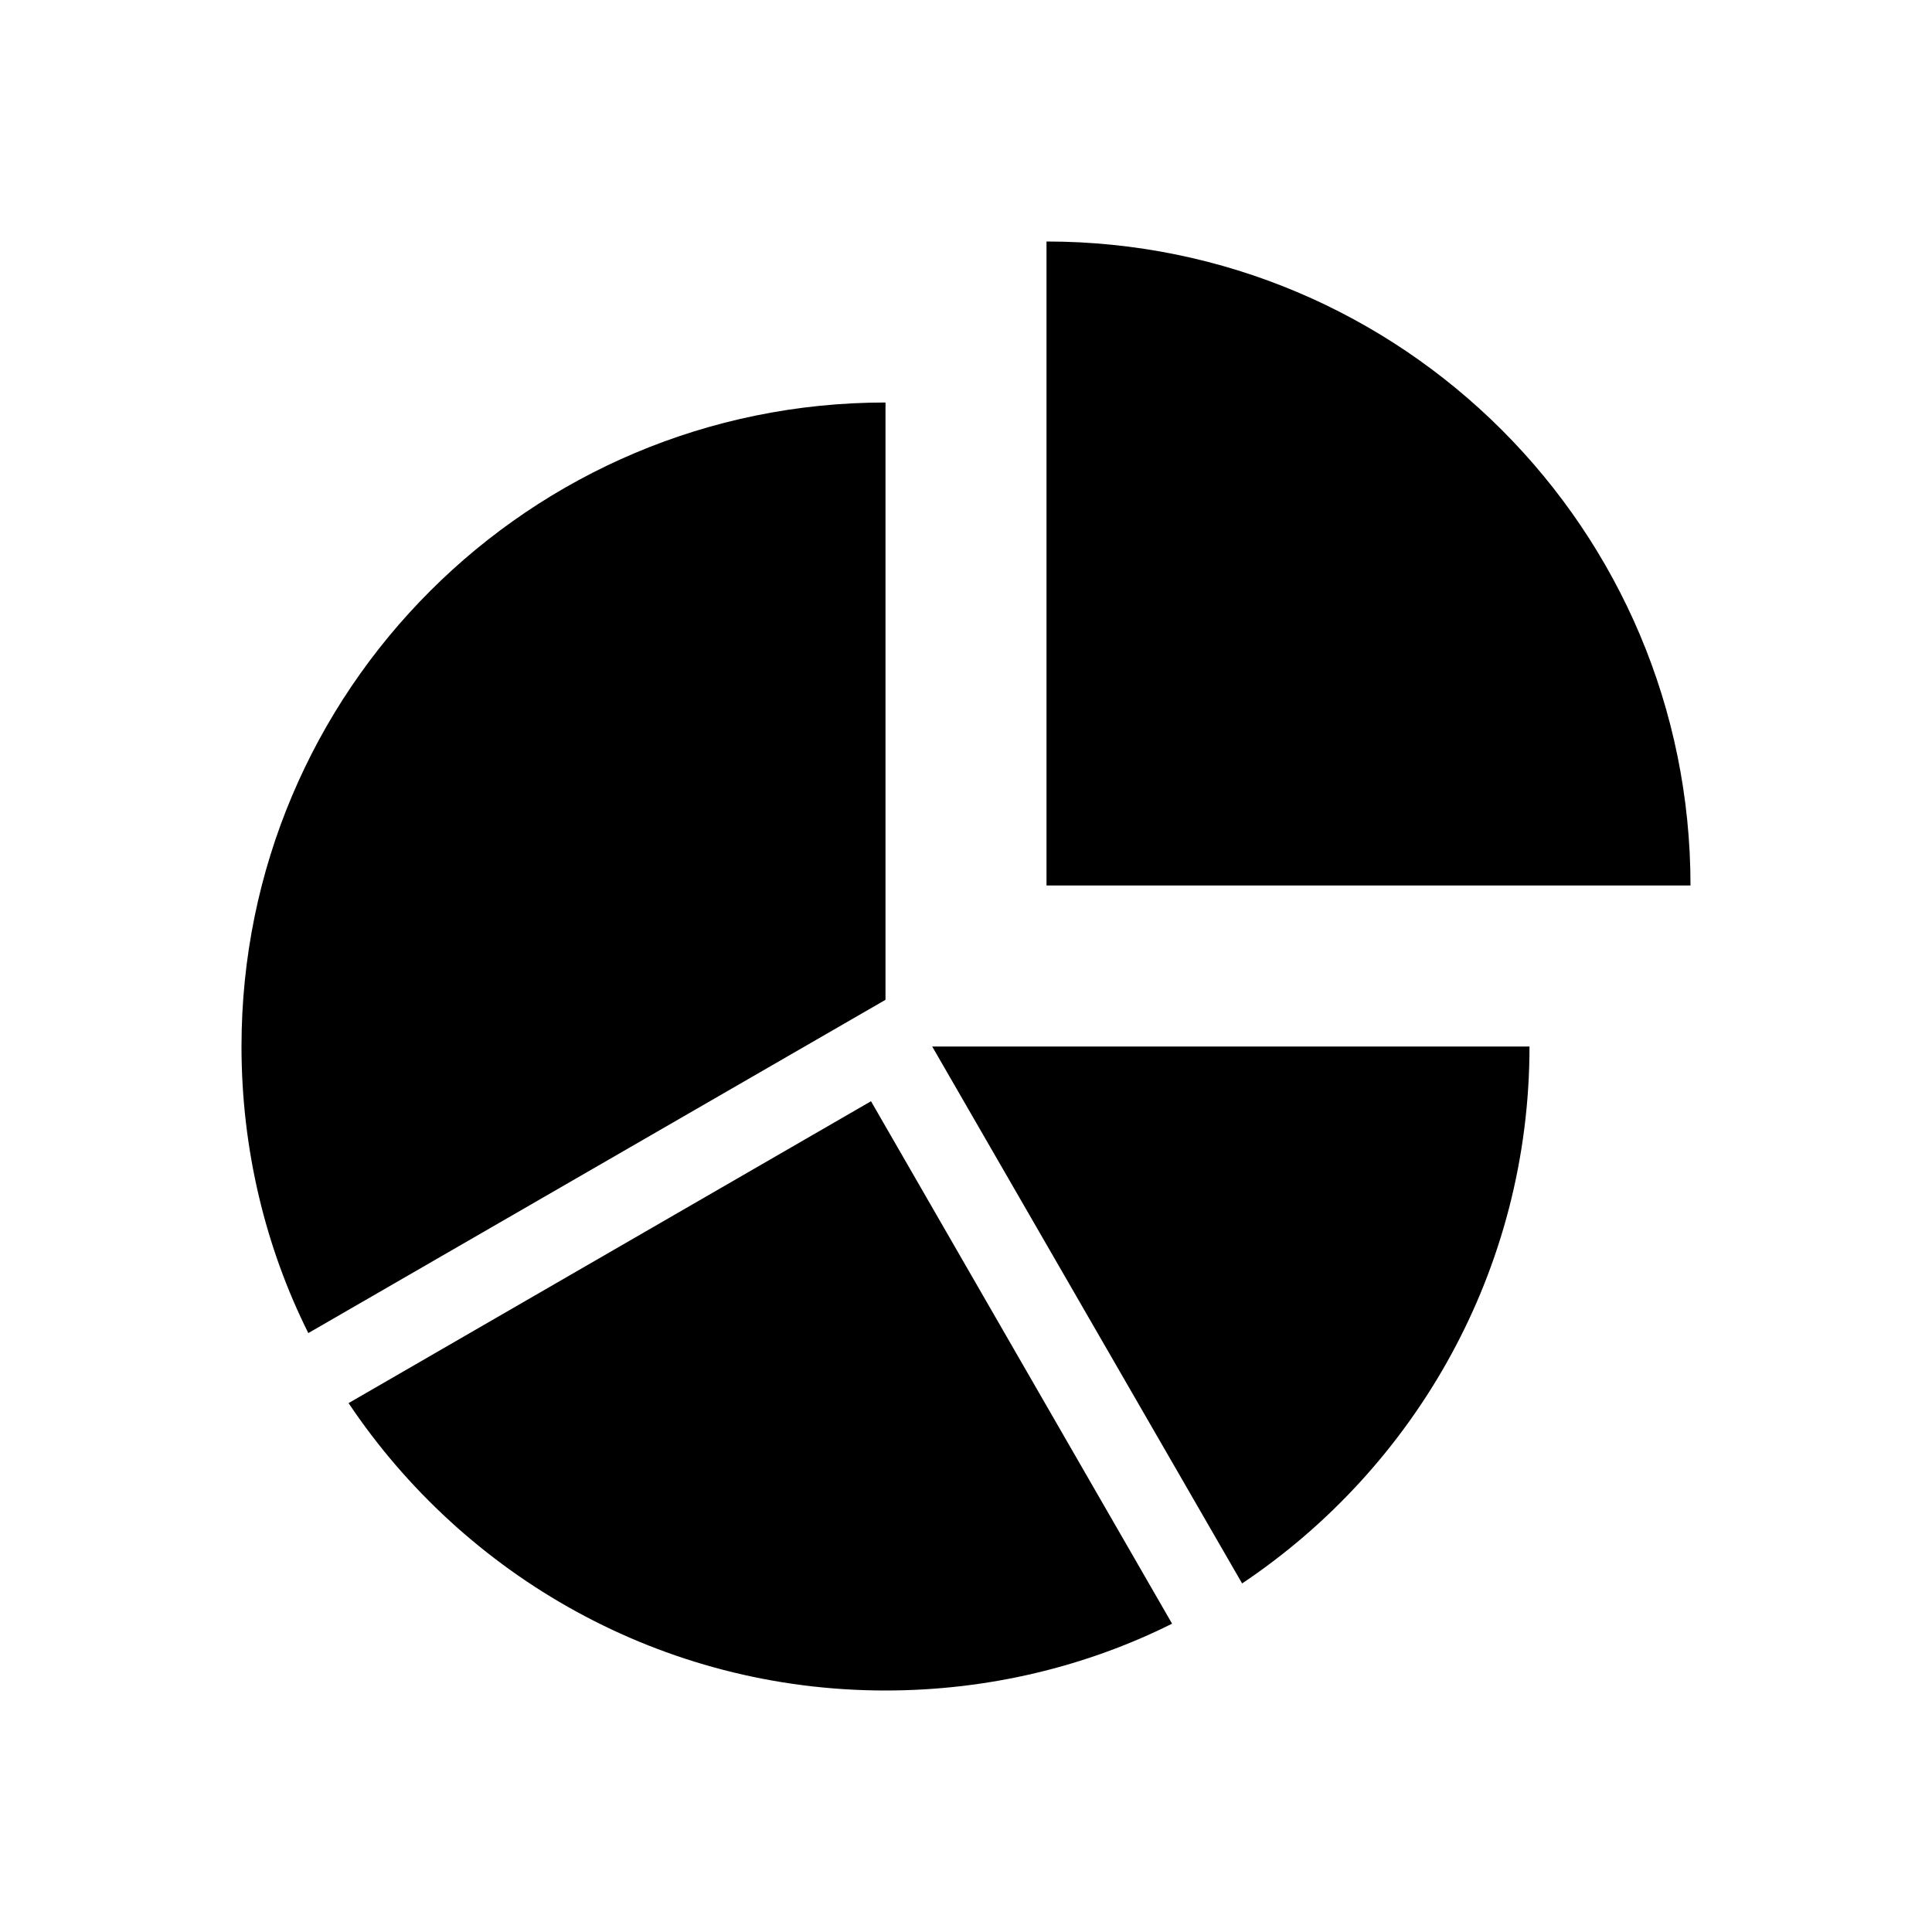
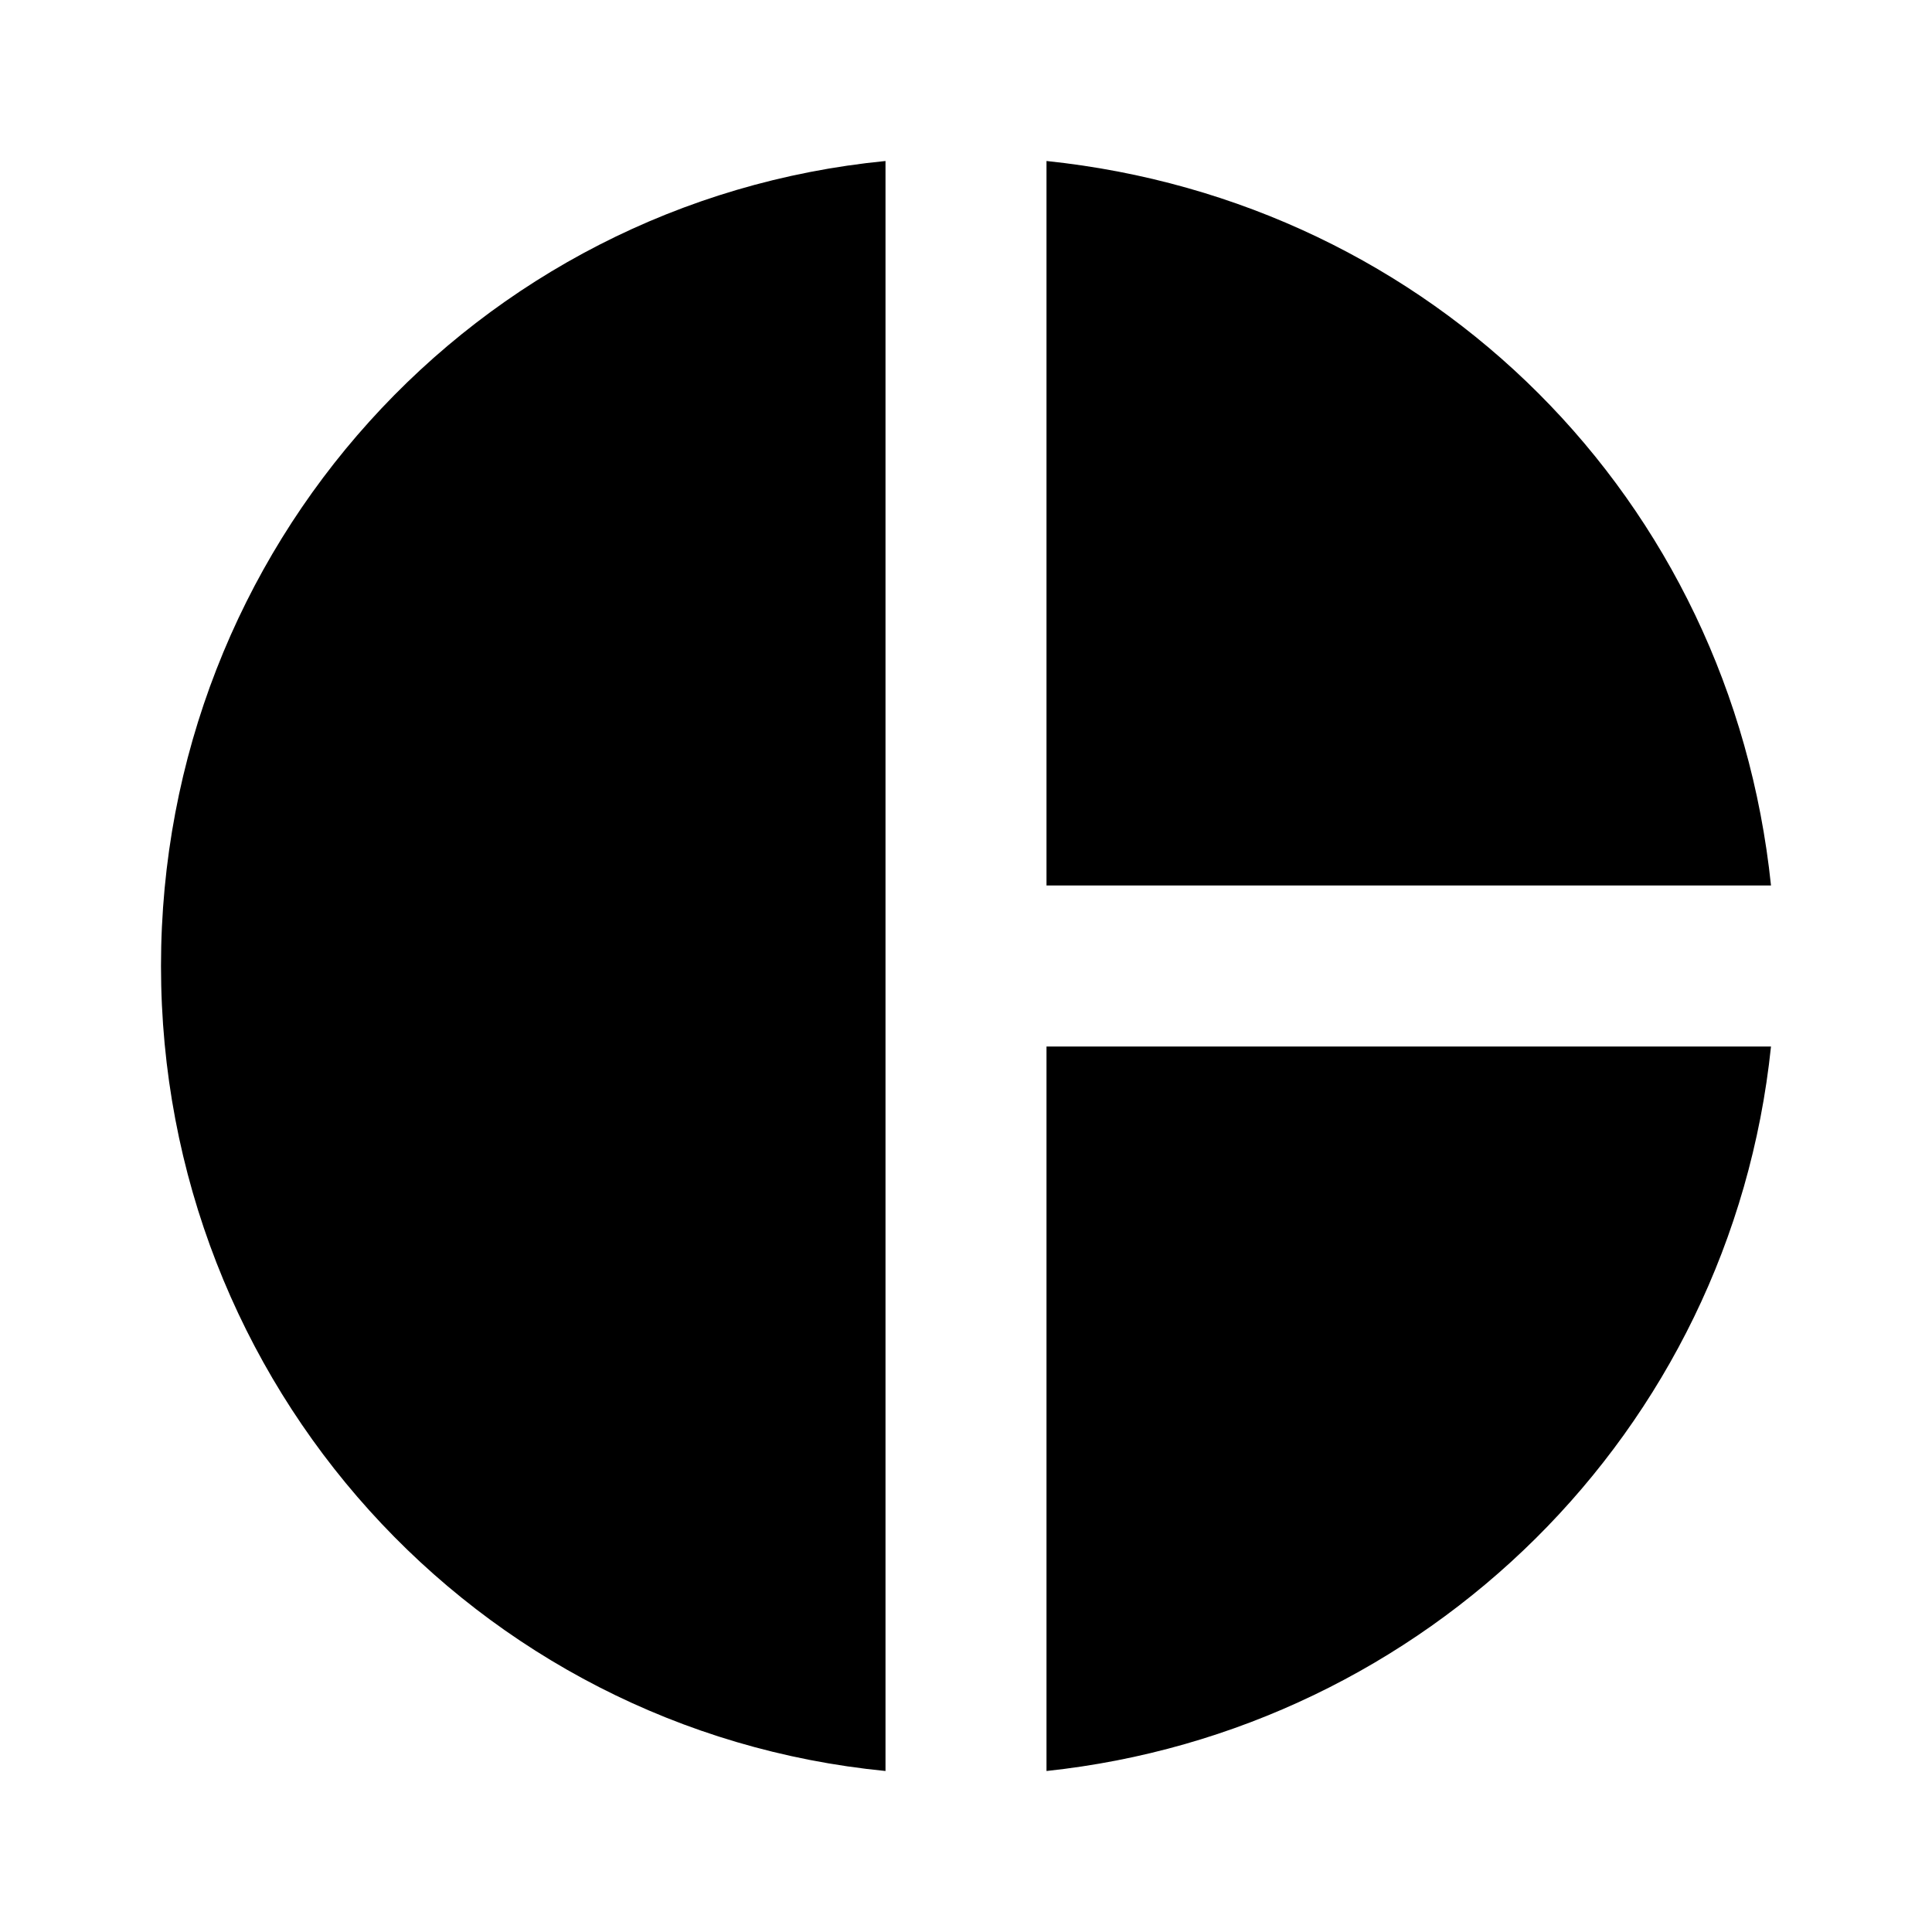
<svg xmlns="http://www.w3.org/2000/svg" version="1.1" id="mdi-chart-pie" width="24" height="24" viewBox="0 0 24 24">
-   <path d="M21,11H13V3C17.42,3 21,6.58 21,11M19,13C19,15.78 17.58,18.23 15.43,19.67L11.58,13H19M11,21C8.22,21 5.77,19.58 4.33,17.43L10.82,13.68L14.56,20.17C13.5,20.7 12.28,21 11,21M3,13C3,8.58 6.58,5 11,5V12.42L3.83,16.56C3.3,15.5 3,14.28 3,13Z" />
+   <path d="M11,2V22C5.9,21.5 2,17.2 2,12C2,6.8 5.9,2.5 11,2M13,2V11H22C21.5,6.2 17.8,2.5 13,2M13,13V22C17.7,21.5 21.5,17.8 22,13H13Z" />
</svg>
